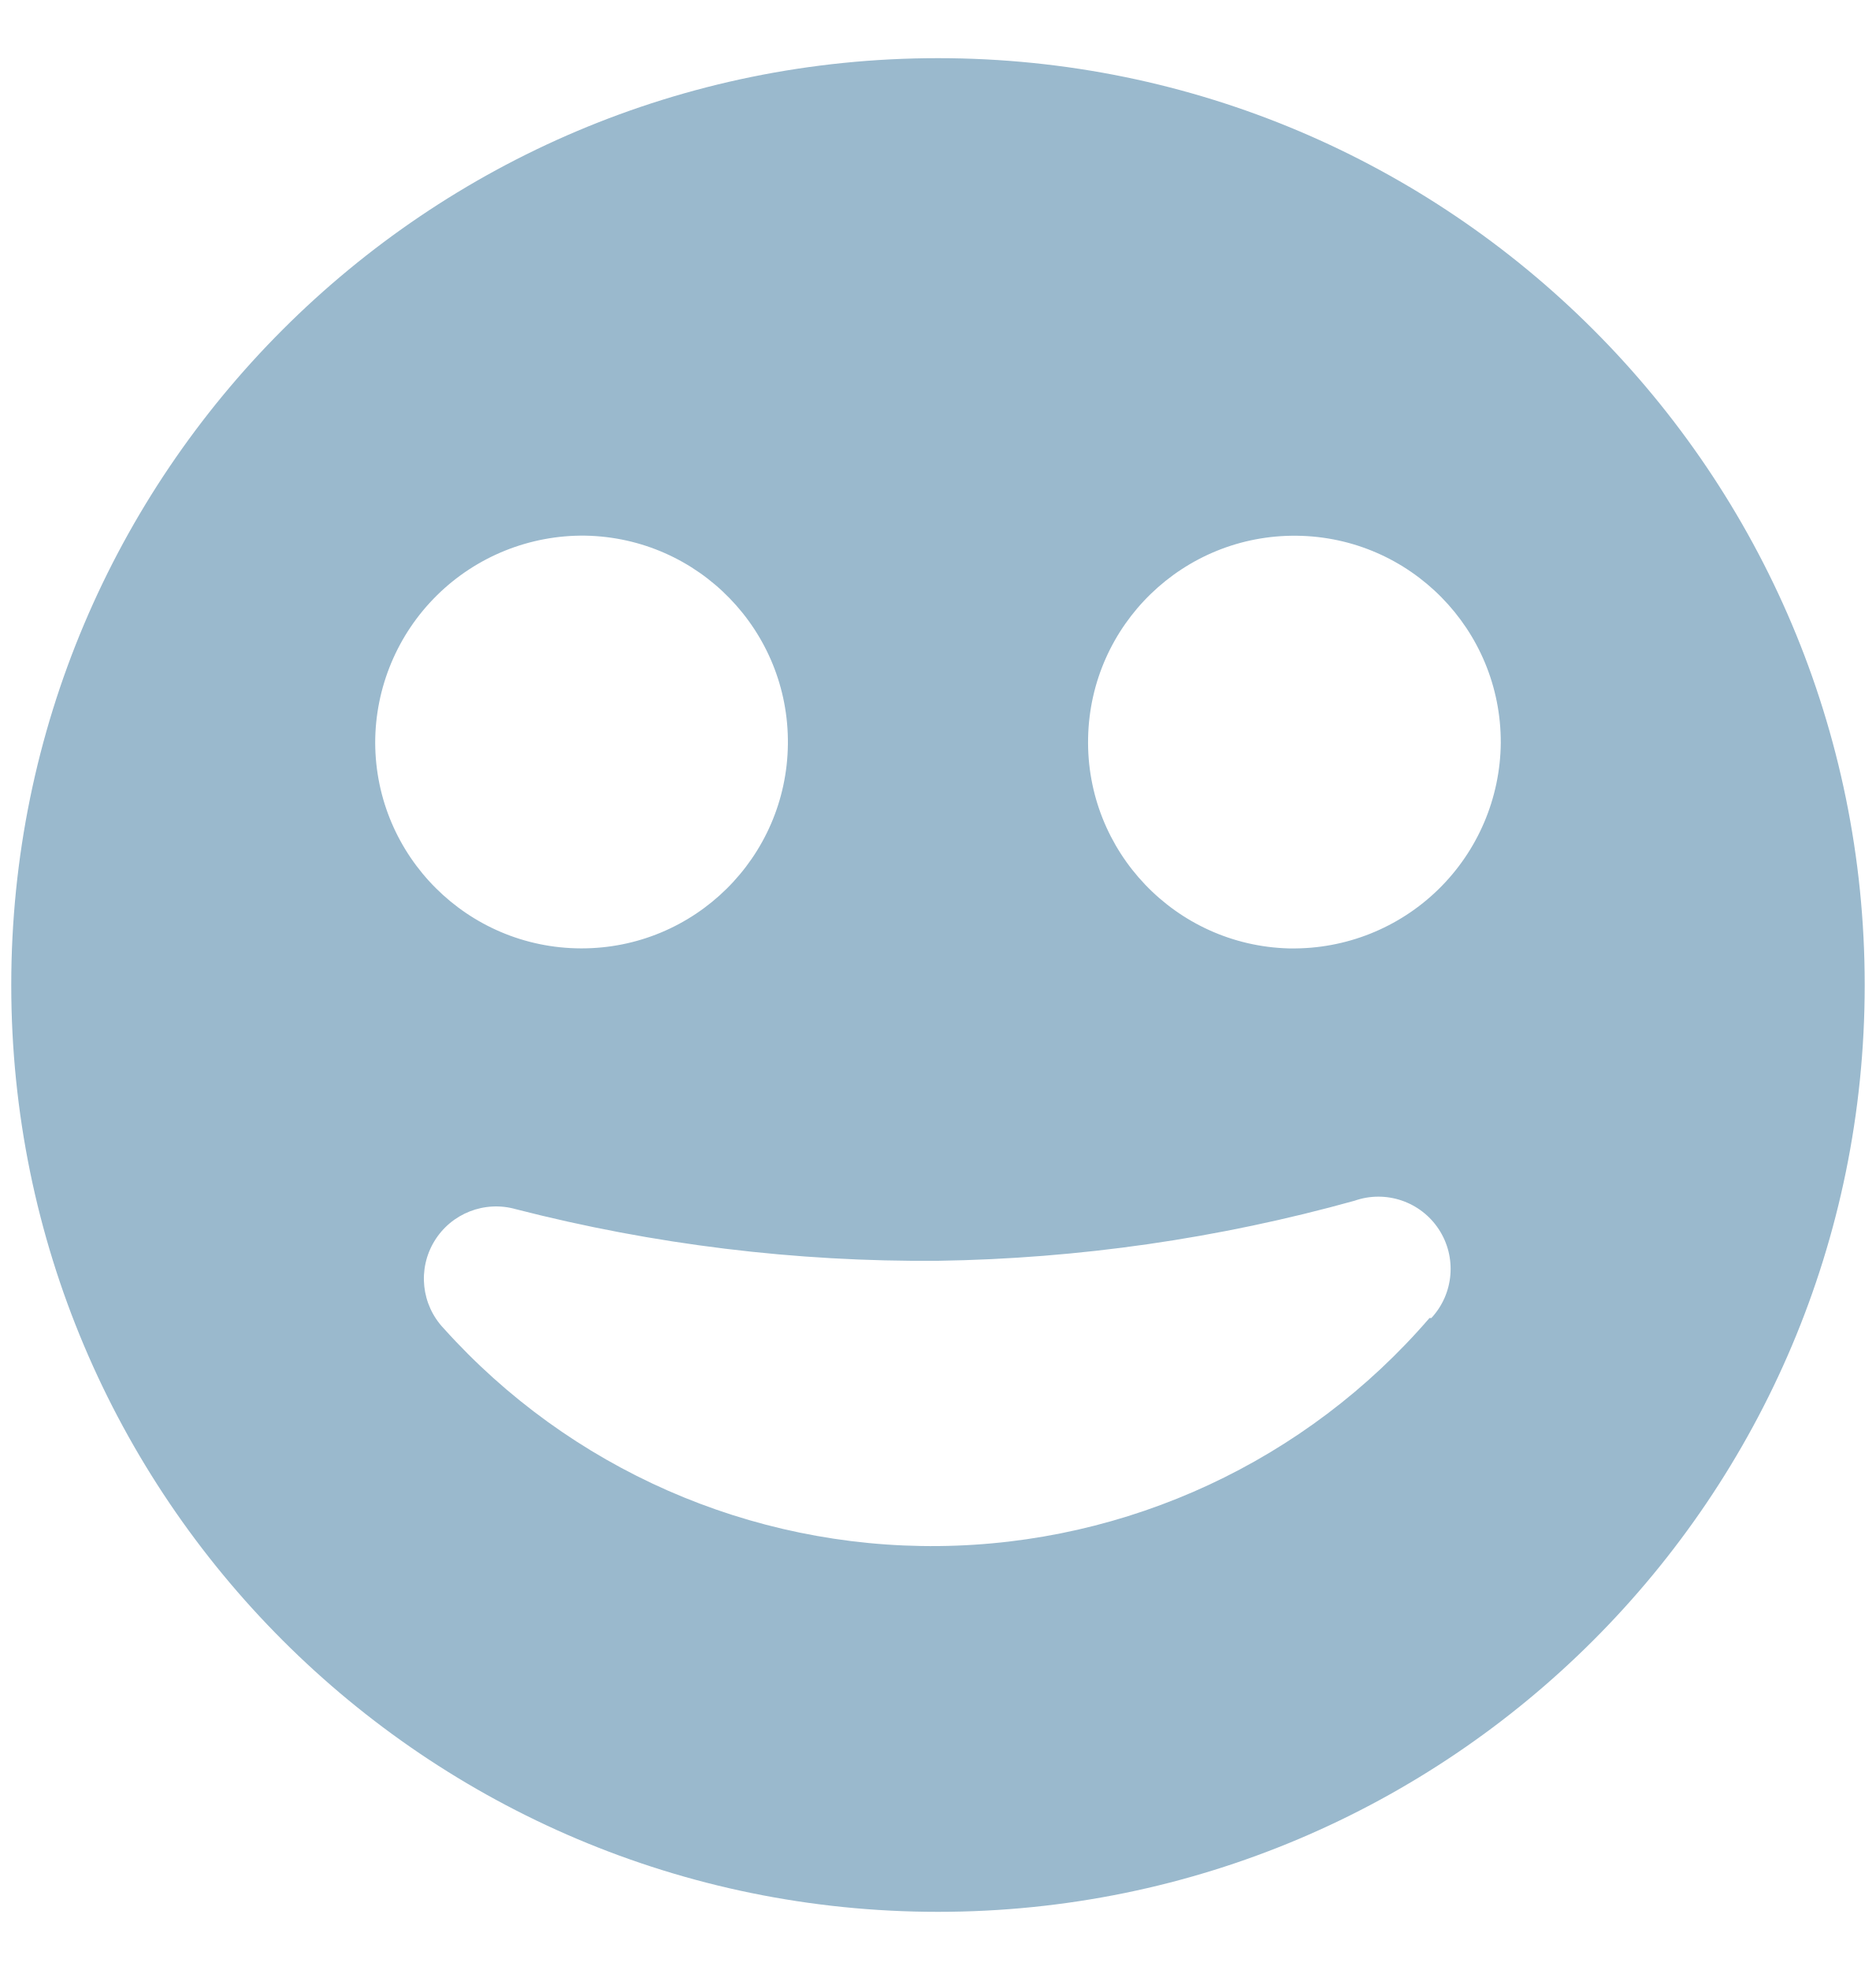
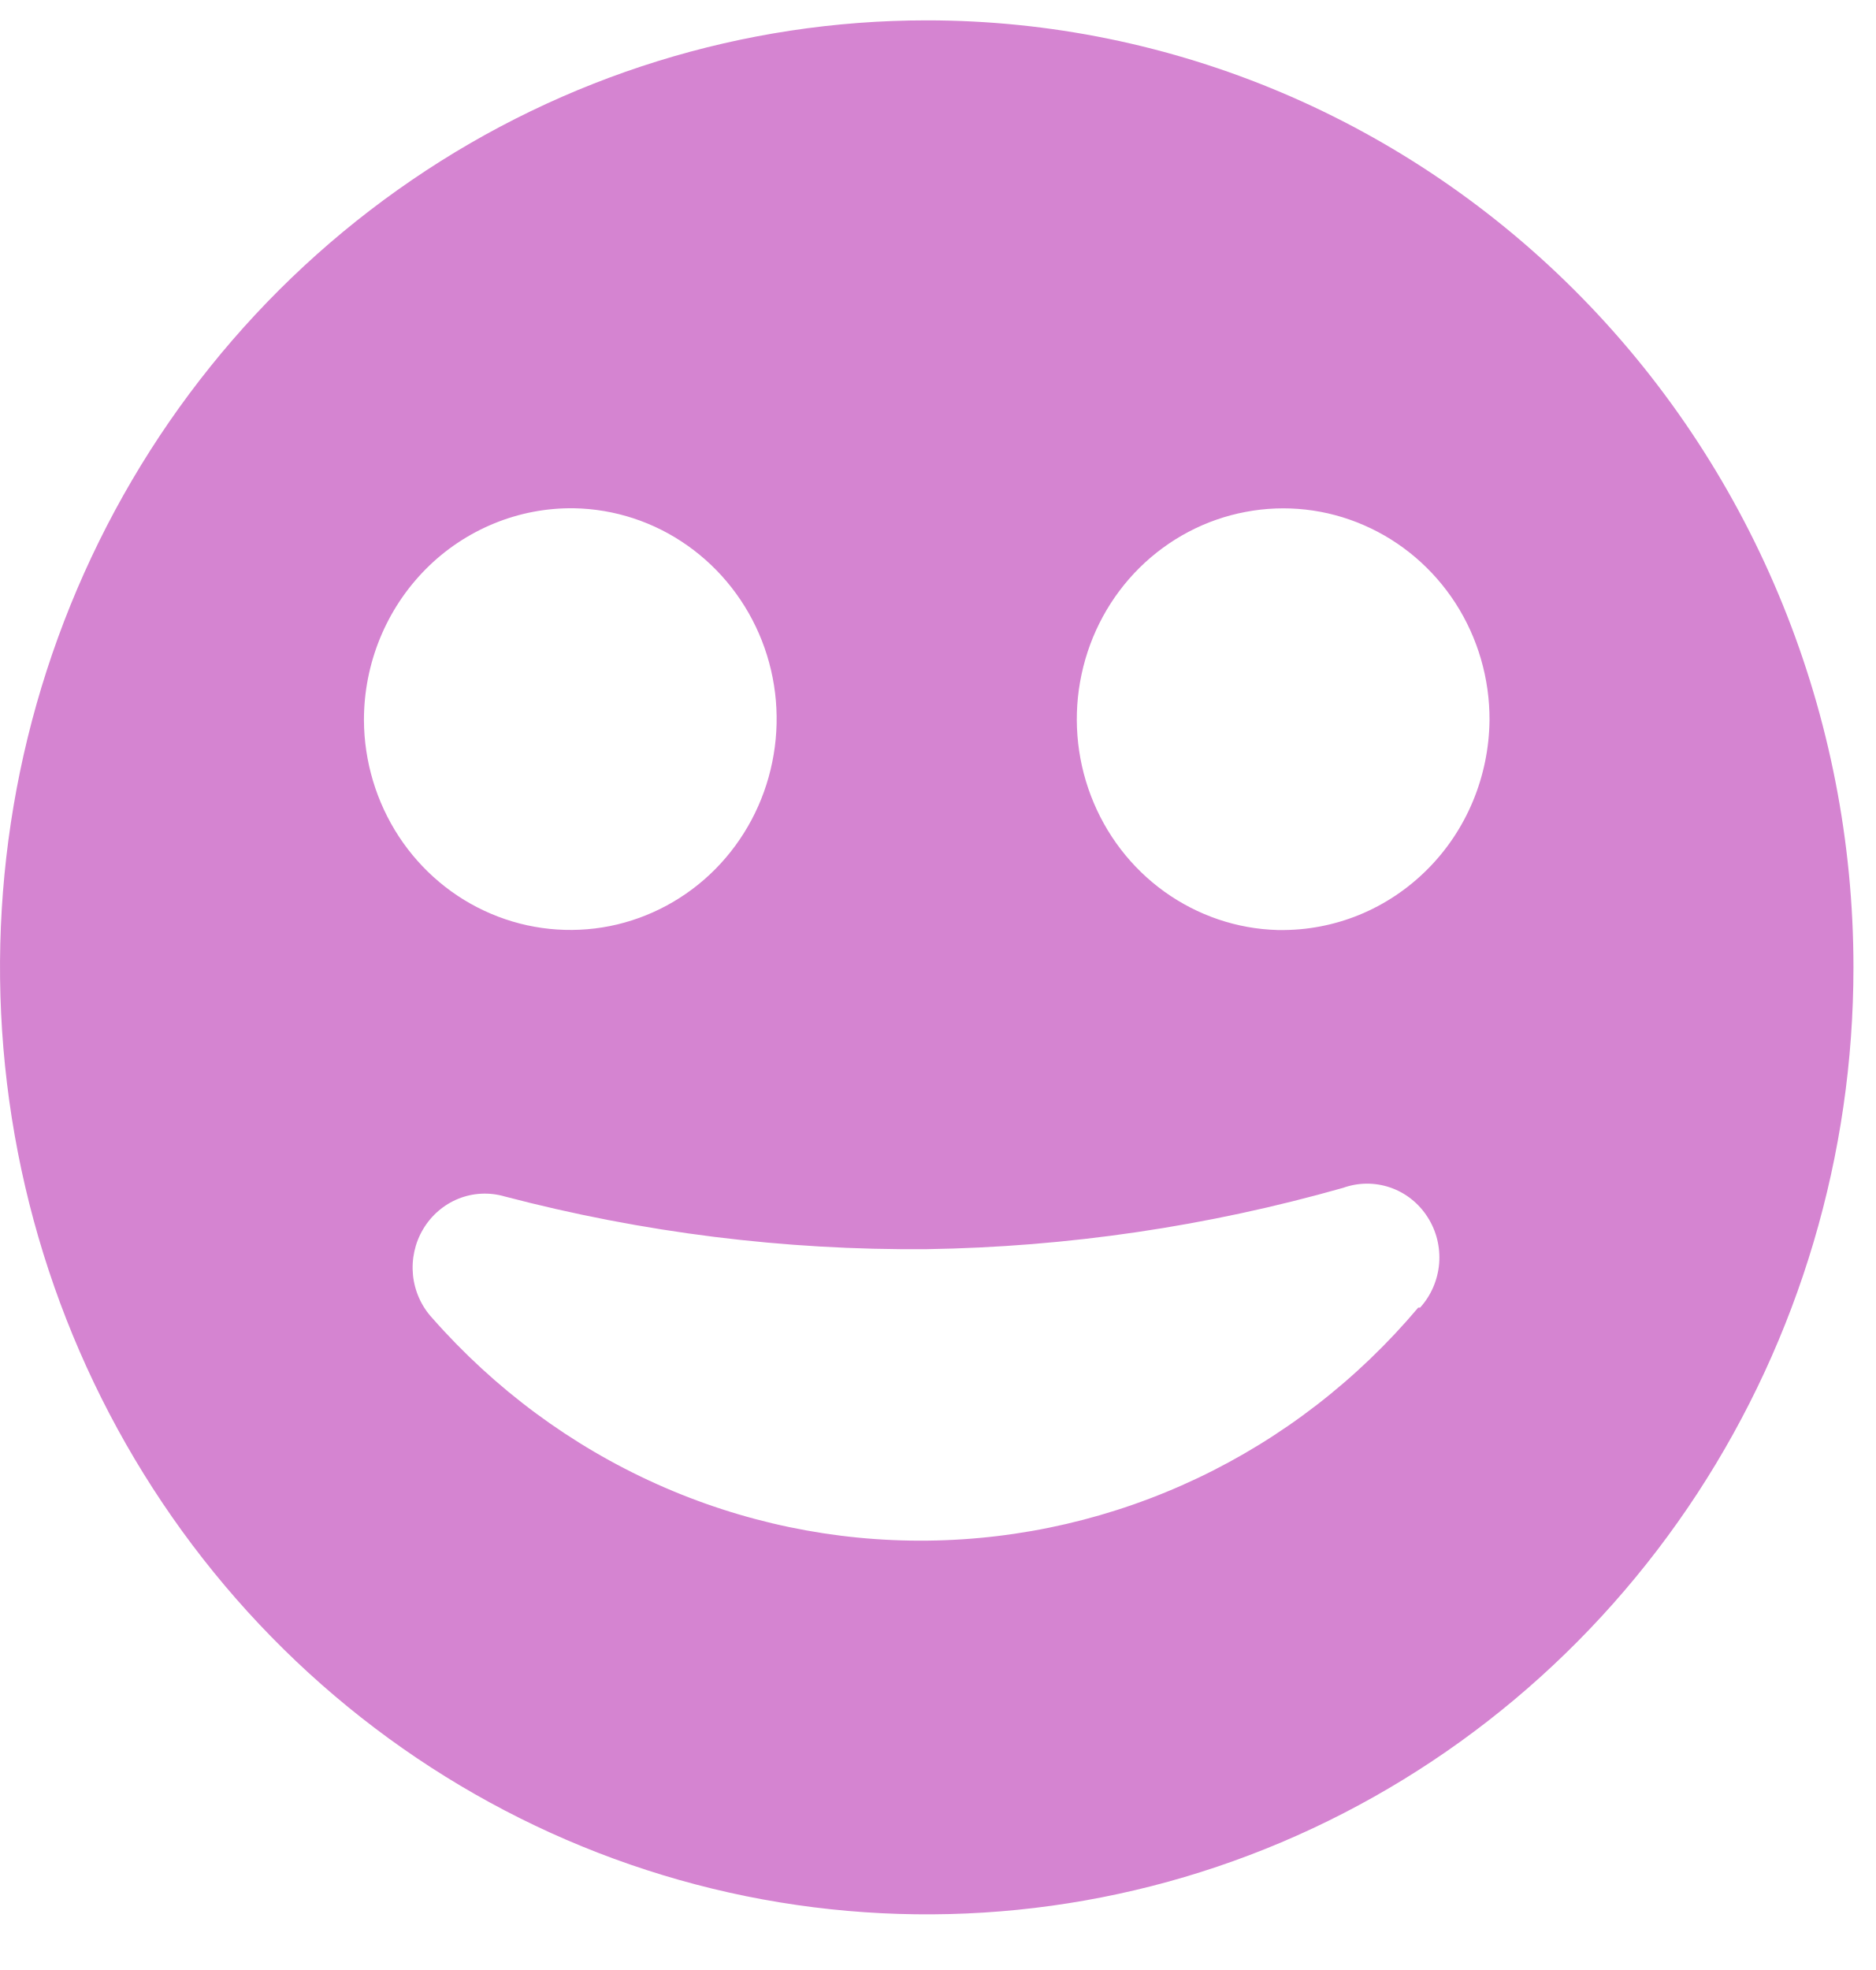
- <svg xmlns="http://www.w3.org/2000/svg" id="Слой_1" data-name="Слой 1" viewBox="0 0 20 21">
-   <defs>
-     <style>.cls-1{fill:#9ab9cd;}</style>
-   </defs>
-   <path class="cls-1" d="M10,.62a9.88,9.88,0,1,0,9.88,9.88A9.88,9.88,0,0,0,10,.62ZM6.24,5.71A2.2,2.2,0,1,1,4,7.92,2.21,2.21,0,0,1,6.24,5.71Zm9,8.34a7,7,0,0,1-10.51.11.77.77,0,0,1,.77-1.27,17.5,17.5,0,0,0,4.5.55,17.57,17.57,0,0,0,4.44-.64A.77.77,0,0,1,15.26,14.05Zm-1.5-3.94A2.2,2.2,0,1,1,16,7.92,2.21,2.21,0,0,1,13.76,10.11Z" />
+ <svg xmlns="http://www.w3.org/2000/svg" width="20" height="21" viewBox="0 0 20 21" fill="none">
+   <path d="M9.88 0.217C7.926 0.217 6.016 0.809 4.391 1.919C2.766 3.028 1.5 4.604 0.752 6.449C0.004 8.294 -0.191 10.323 0.19 12.282C0.571 14.24 1.512 16.038 2.894 17.45C4.276 18.862 6.036 19.823 7.953 20.213C9.869 20.602 11.856 20.403 13.661 19.639C15.466 18.875 17.009 17.581 18.095 15.921C19.181 14.26 19.76 12.309 19.76 10.312C19.76 7.635 18.719 5.067 16.866 3.174C15.013 1.281 12.5 0.217 9.88 0.217ZM6.12 5.418C6.553 5.426 6.974 5.564 7.33 5.816C7.686 6.067 7.962 6.42 8.123 6.831C8.284 7.242 8.322 7.692 8.233 8.125C8.145 8.558 7.933 8.955 7.625 9.266C7.317 9.576 6.926 9.787 6.501 9.872C6.076 9.956 5.636 9.911 5.236 9.741C4.836 9.572 4.494 9.285 4.253 8.918C4.012 8.55 3.882 8.118 3.88 7.676C3.88 7.377 3.938 7.081 4.051 6.805C4.164 6.529 4.329 6.279 4.538 6.068C4.746 5.858 4.993 5.693 5.265 5.581C5.537 5.469 5.827 5.414 6.12 5.418ZM15.12 13.939C14.471 14.709 13.669 15.329 12.767 15.757C11.865 16.185 10.884 16.412 9.89 16.423C8.895 16.434 7.91 16.228 7 15.819C6.089 15.41 5.275 14.807 4.61 14.052C4.494 13.927 4.421 13.766 4.403 13.594C4.386 13.423 4.423 13.25 4.511 13.103C4.598 12.956 4.731 12.841 4.888 12.778C5.045 12.715 5.218 12.707 5.38 12.754C6.85 13.14 8.363 13.329 9.88 13.316C11.381 13.293 12.873 13.073 14.32 12.662C14.482 12.604 14.659 12.603 14.822 12.659C14.985 12.715 15.125 12.826 15.219 12.973C15.314 13.12 15.357 13.295 15.343 13.47C15.328 13.645 15.257 13.81 15.14 13.939H15.12ZM13.62 9.914C13.187 9.902 12.768 9.759 12.414 9.505C12.059 9.25 11.787 8.894 11.63 8.482C11.473 8.07 11.438 7.619 11.531 7.187C11.623 6.755 11.838 6.36 12.149 6.052C12.46 5.745 12.853 5.537 13.279 5.457C13.704 5.376 14.144 5.425 14.542 5.599C14.94 5.772 15.28 6.062 15.518 6.431C15.756 6.801 15.882 7.234 15.88 7.676C15.877 7.973 15.817 8.267 15.703 8.541C15.589 8.815 15.423 9.063 15.215 9.27C15.007 9.478 14.761 9.642 14.49 9.753C14.22 9.863 13.931 9.918 13.64 9.914H13.62Z" fill="#D584D1" />
</svg>
